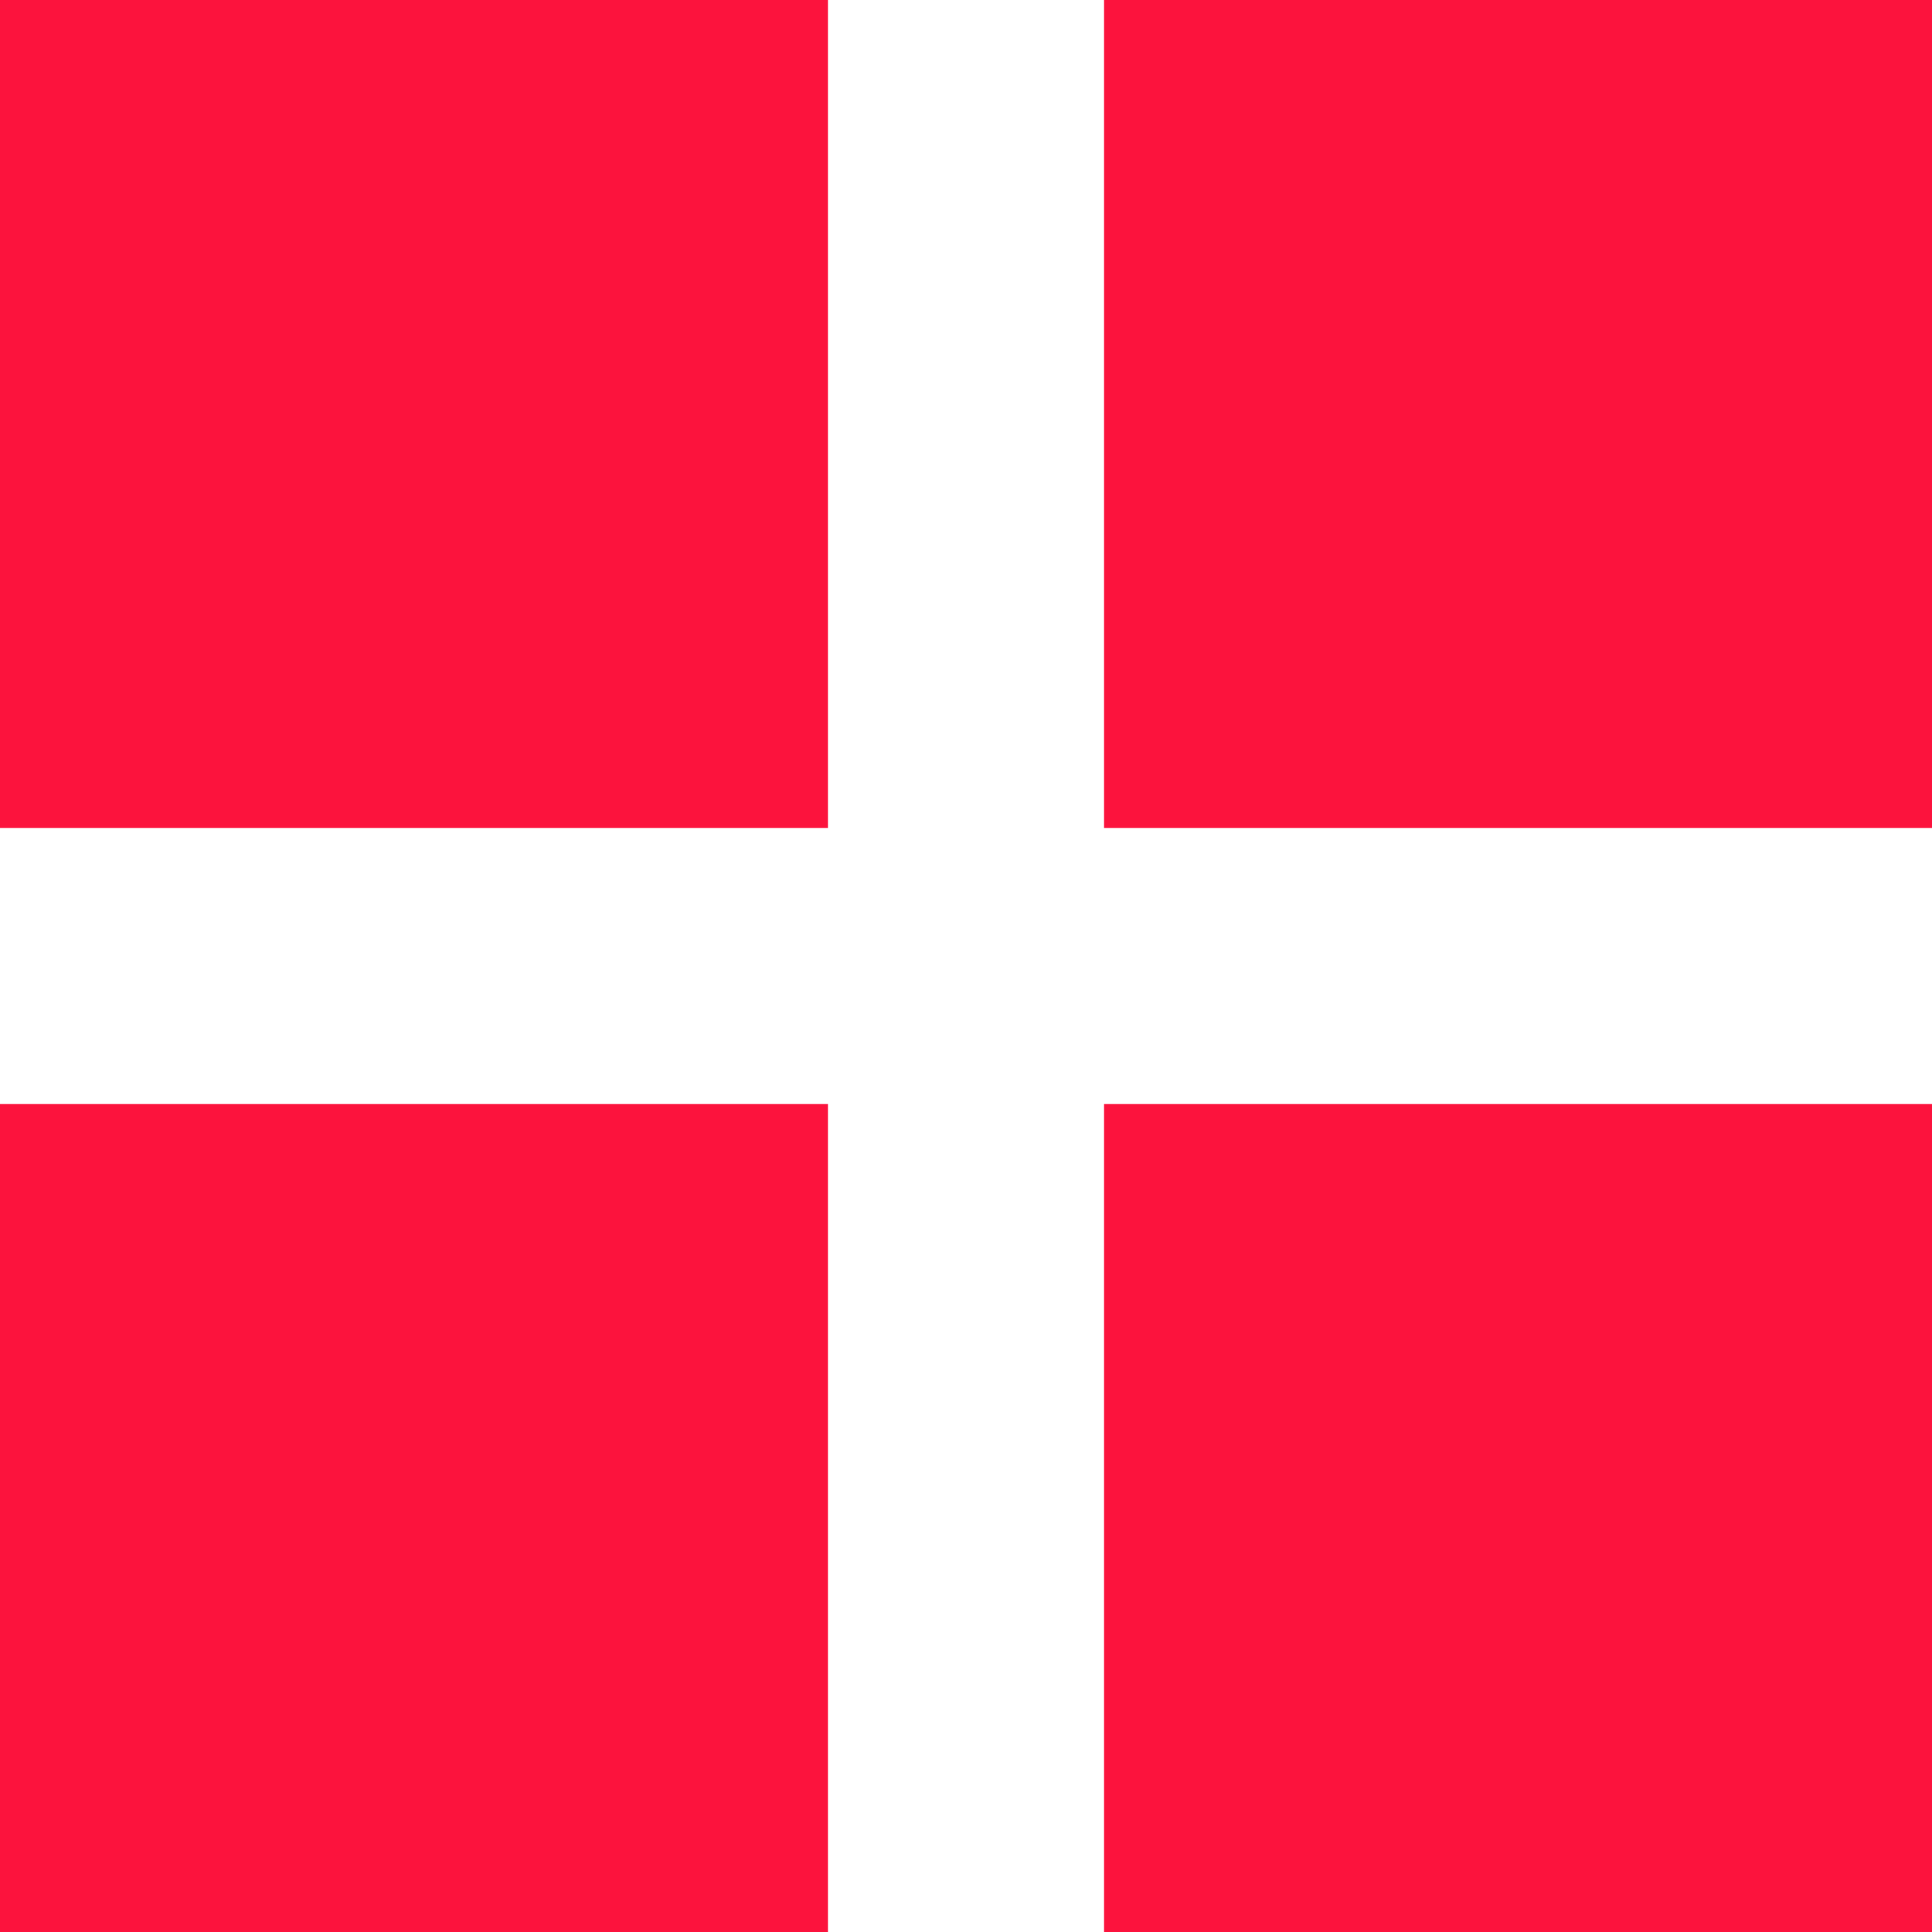
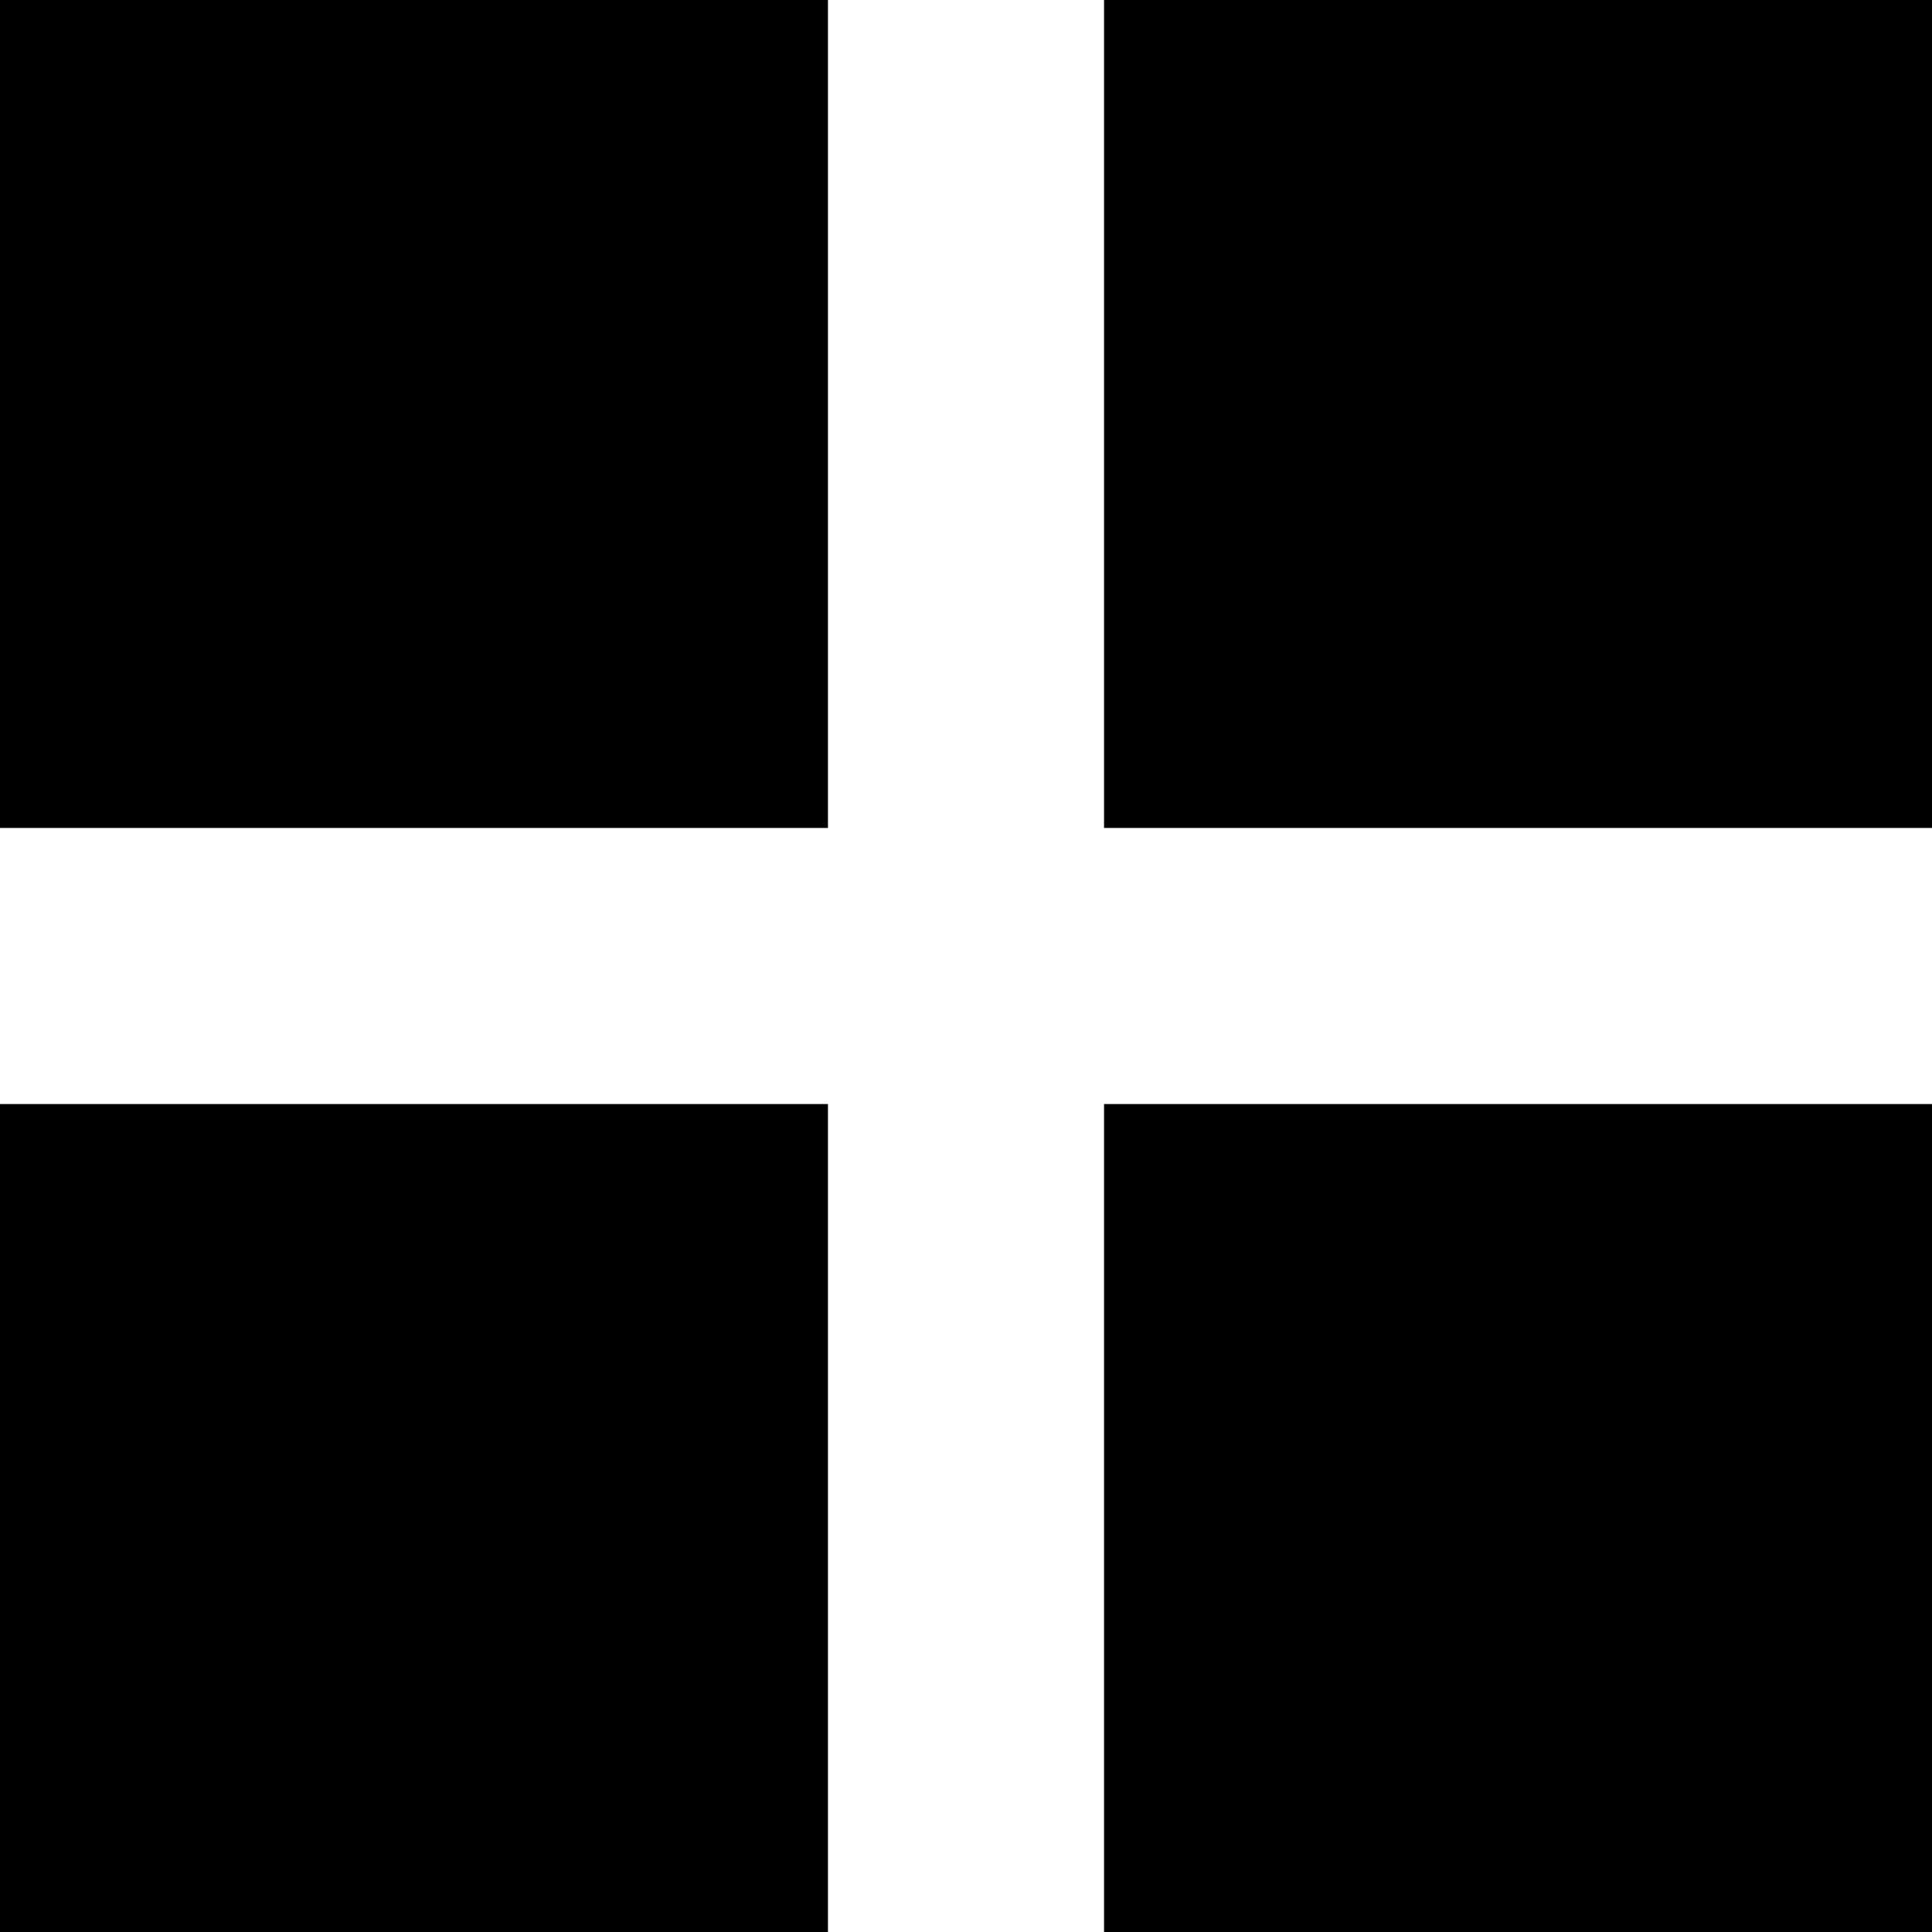
<svg xmlns="http://www.w3.org/2000/svg" width="20" height="20" viewBox="0 0 20 20" fill="none">
-   <path fill-rule="evenodd" clip-rule="evenodd" d="M8.571 0H0V8.571H8.571V0ZM8.571 11.429H0V20H8.571V11.429ZM11.429 0H20V8.571H11.429V0ZM20 11.429H11.429V20H20V11.429Z" fill="#FC133D" />
+   <path fill-rule="evenodd" clip-rule="evenodd" d="M8.571 0H0V8.571H8.571V0ZM8.571 11.429H0V20H8.571V11.429ZM11.429 0H20V8.571H11.429V0ZM20 11.429H11.429V20H20V11.429Z" fill="currentColor" />
</svg>
